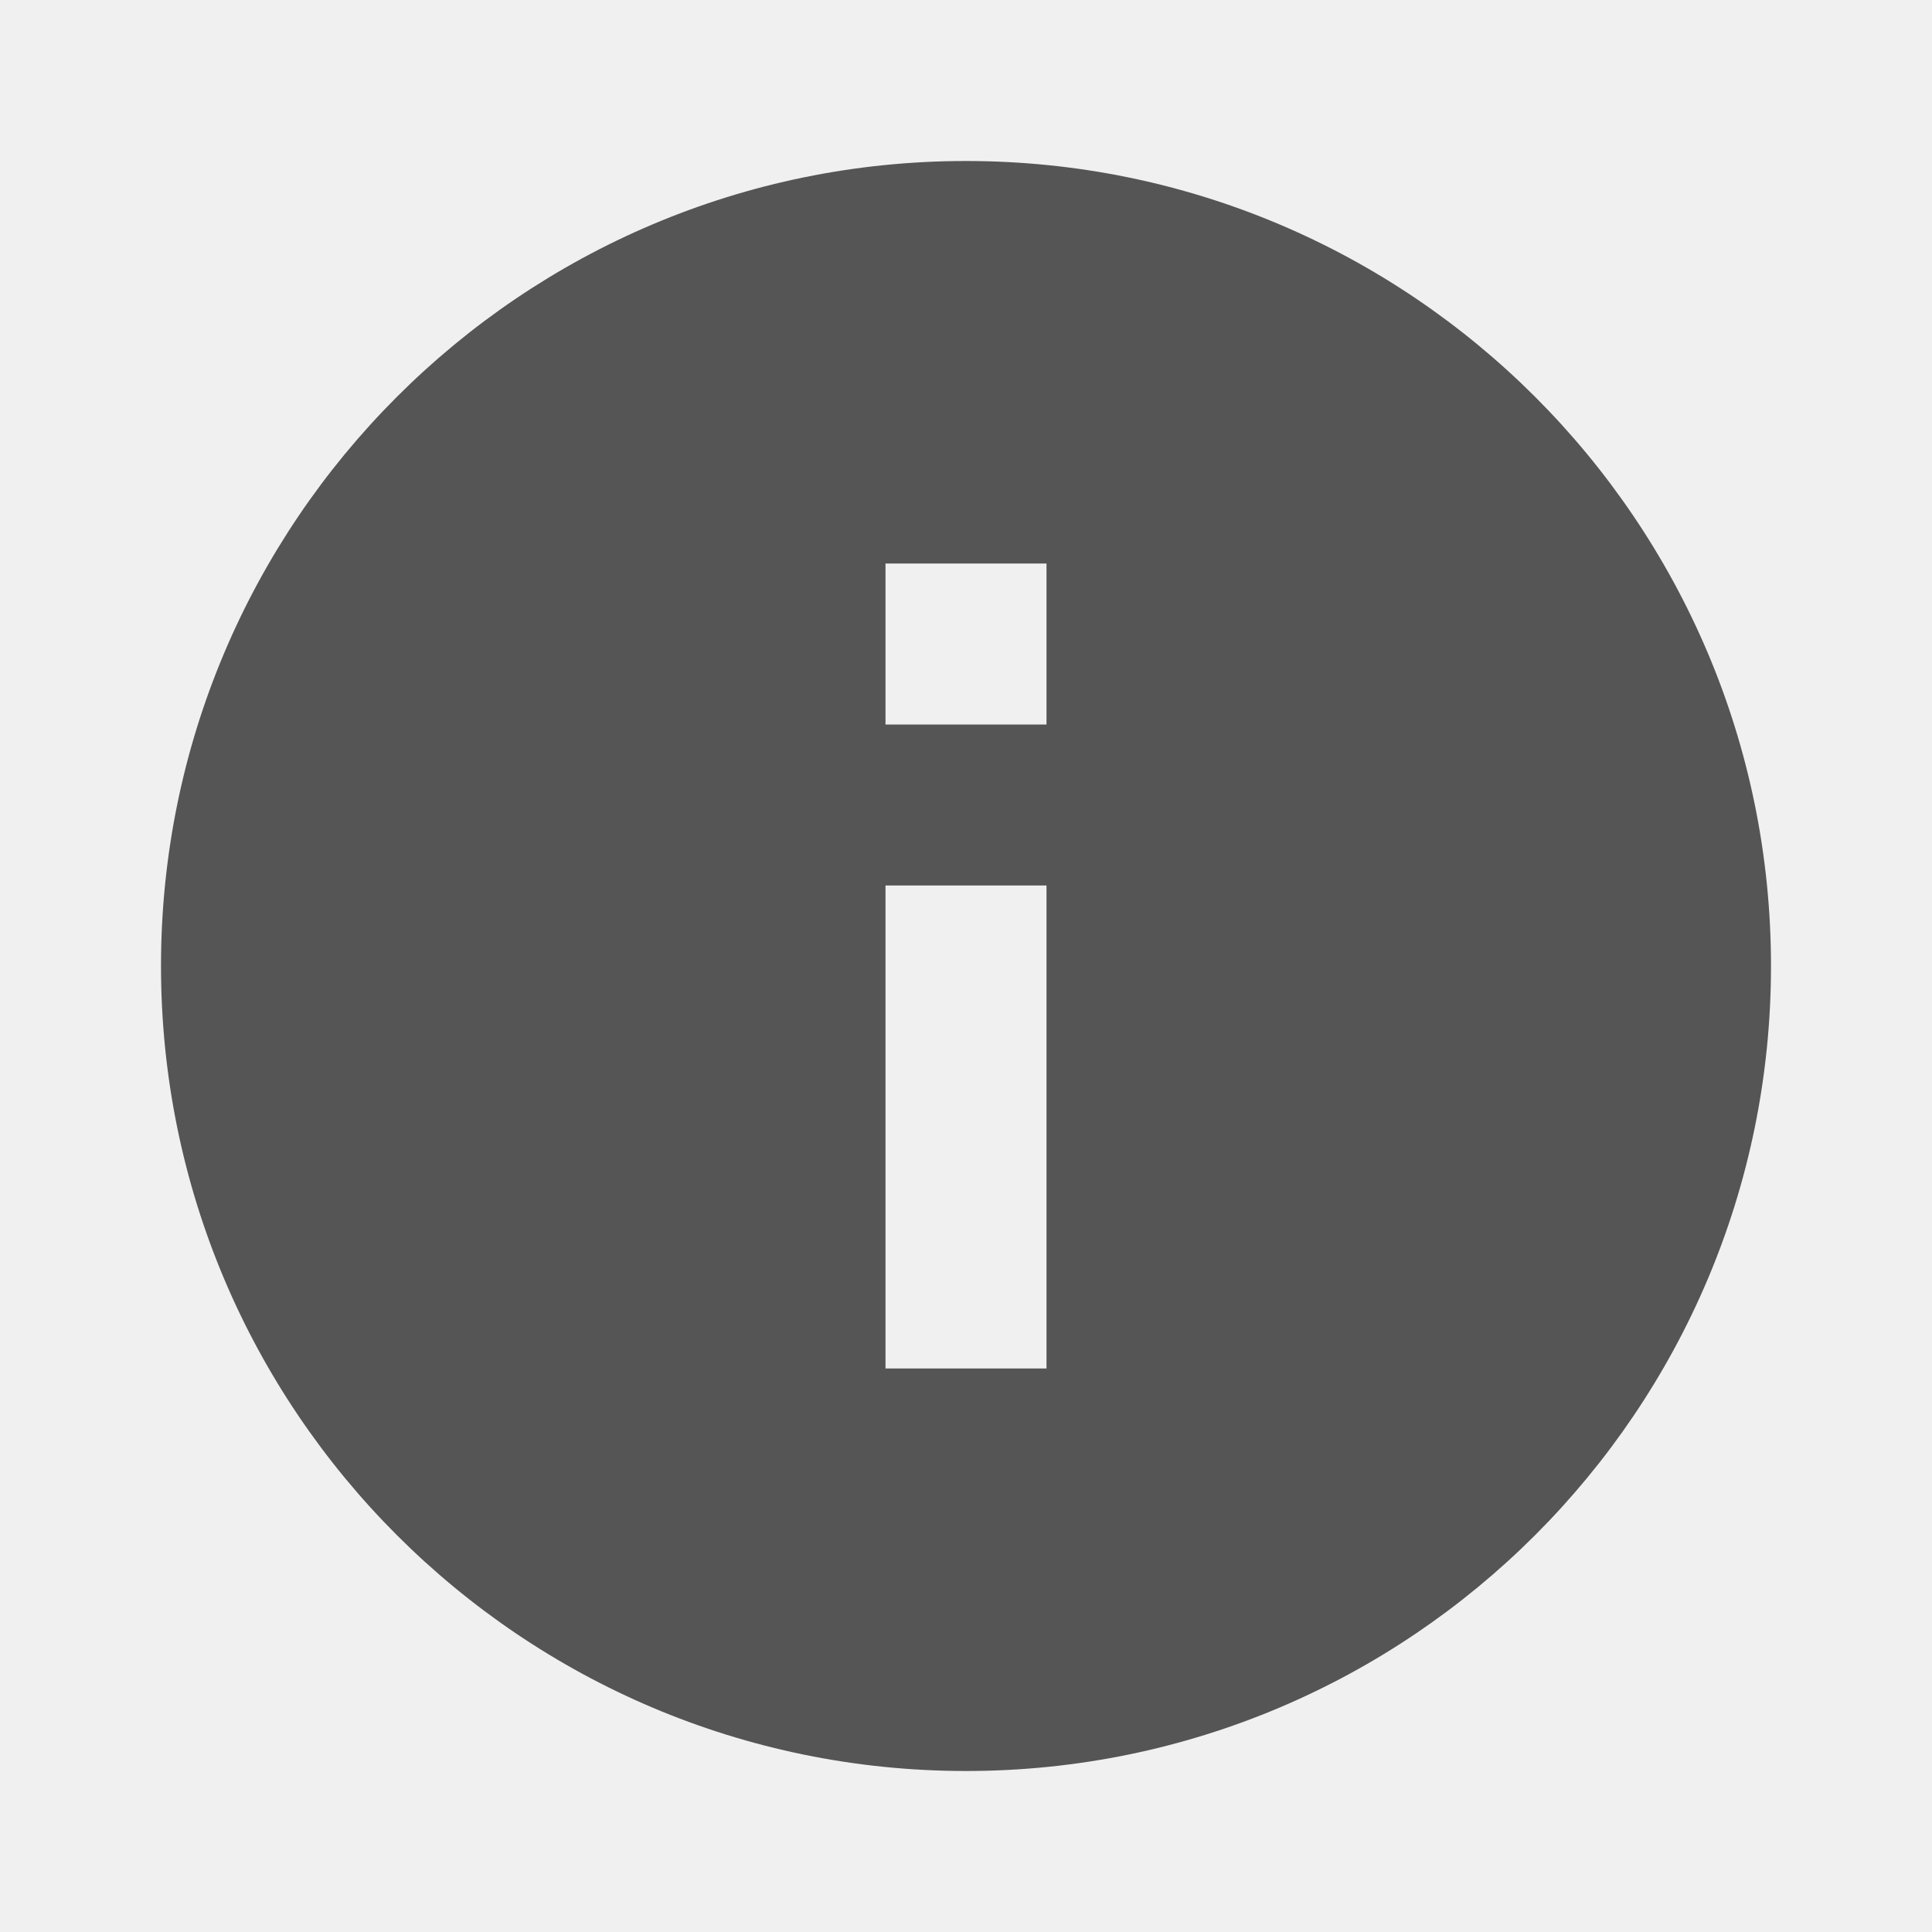
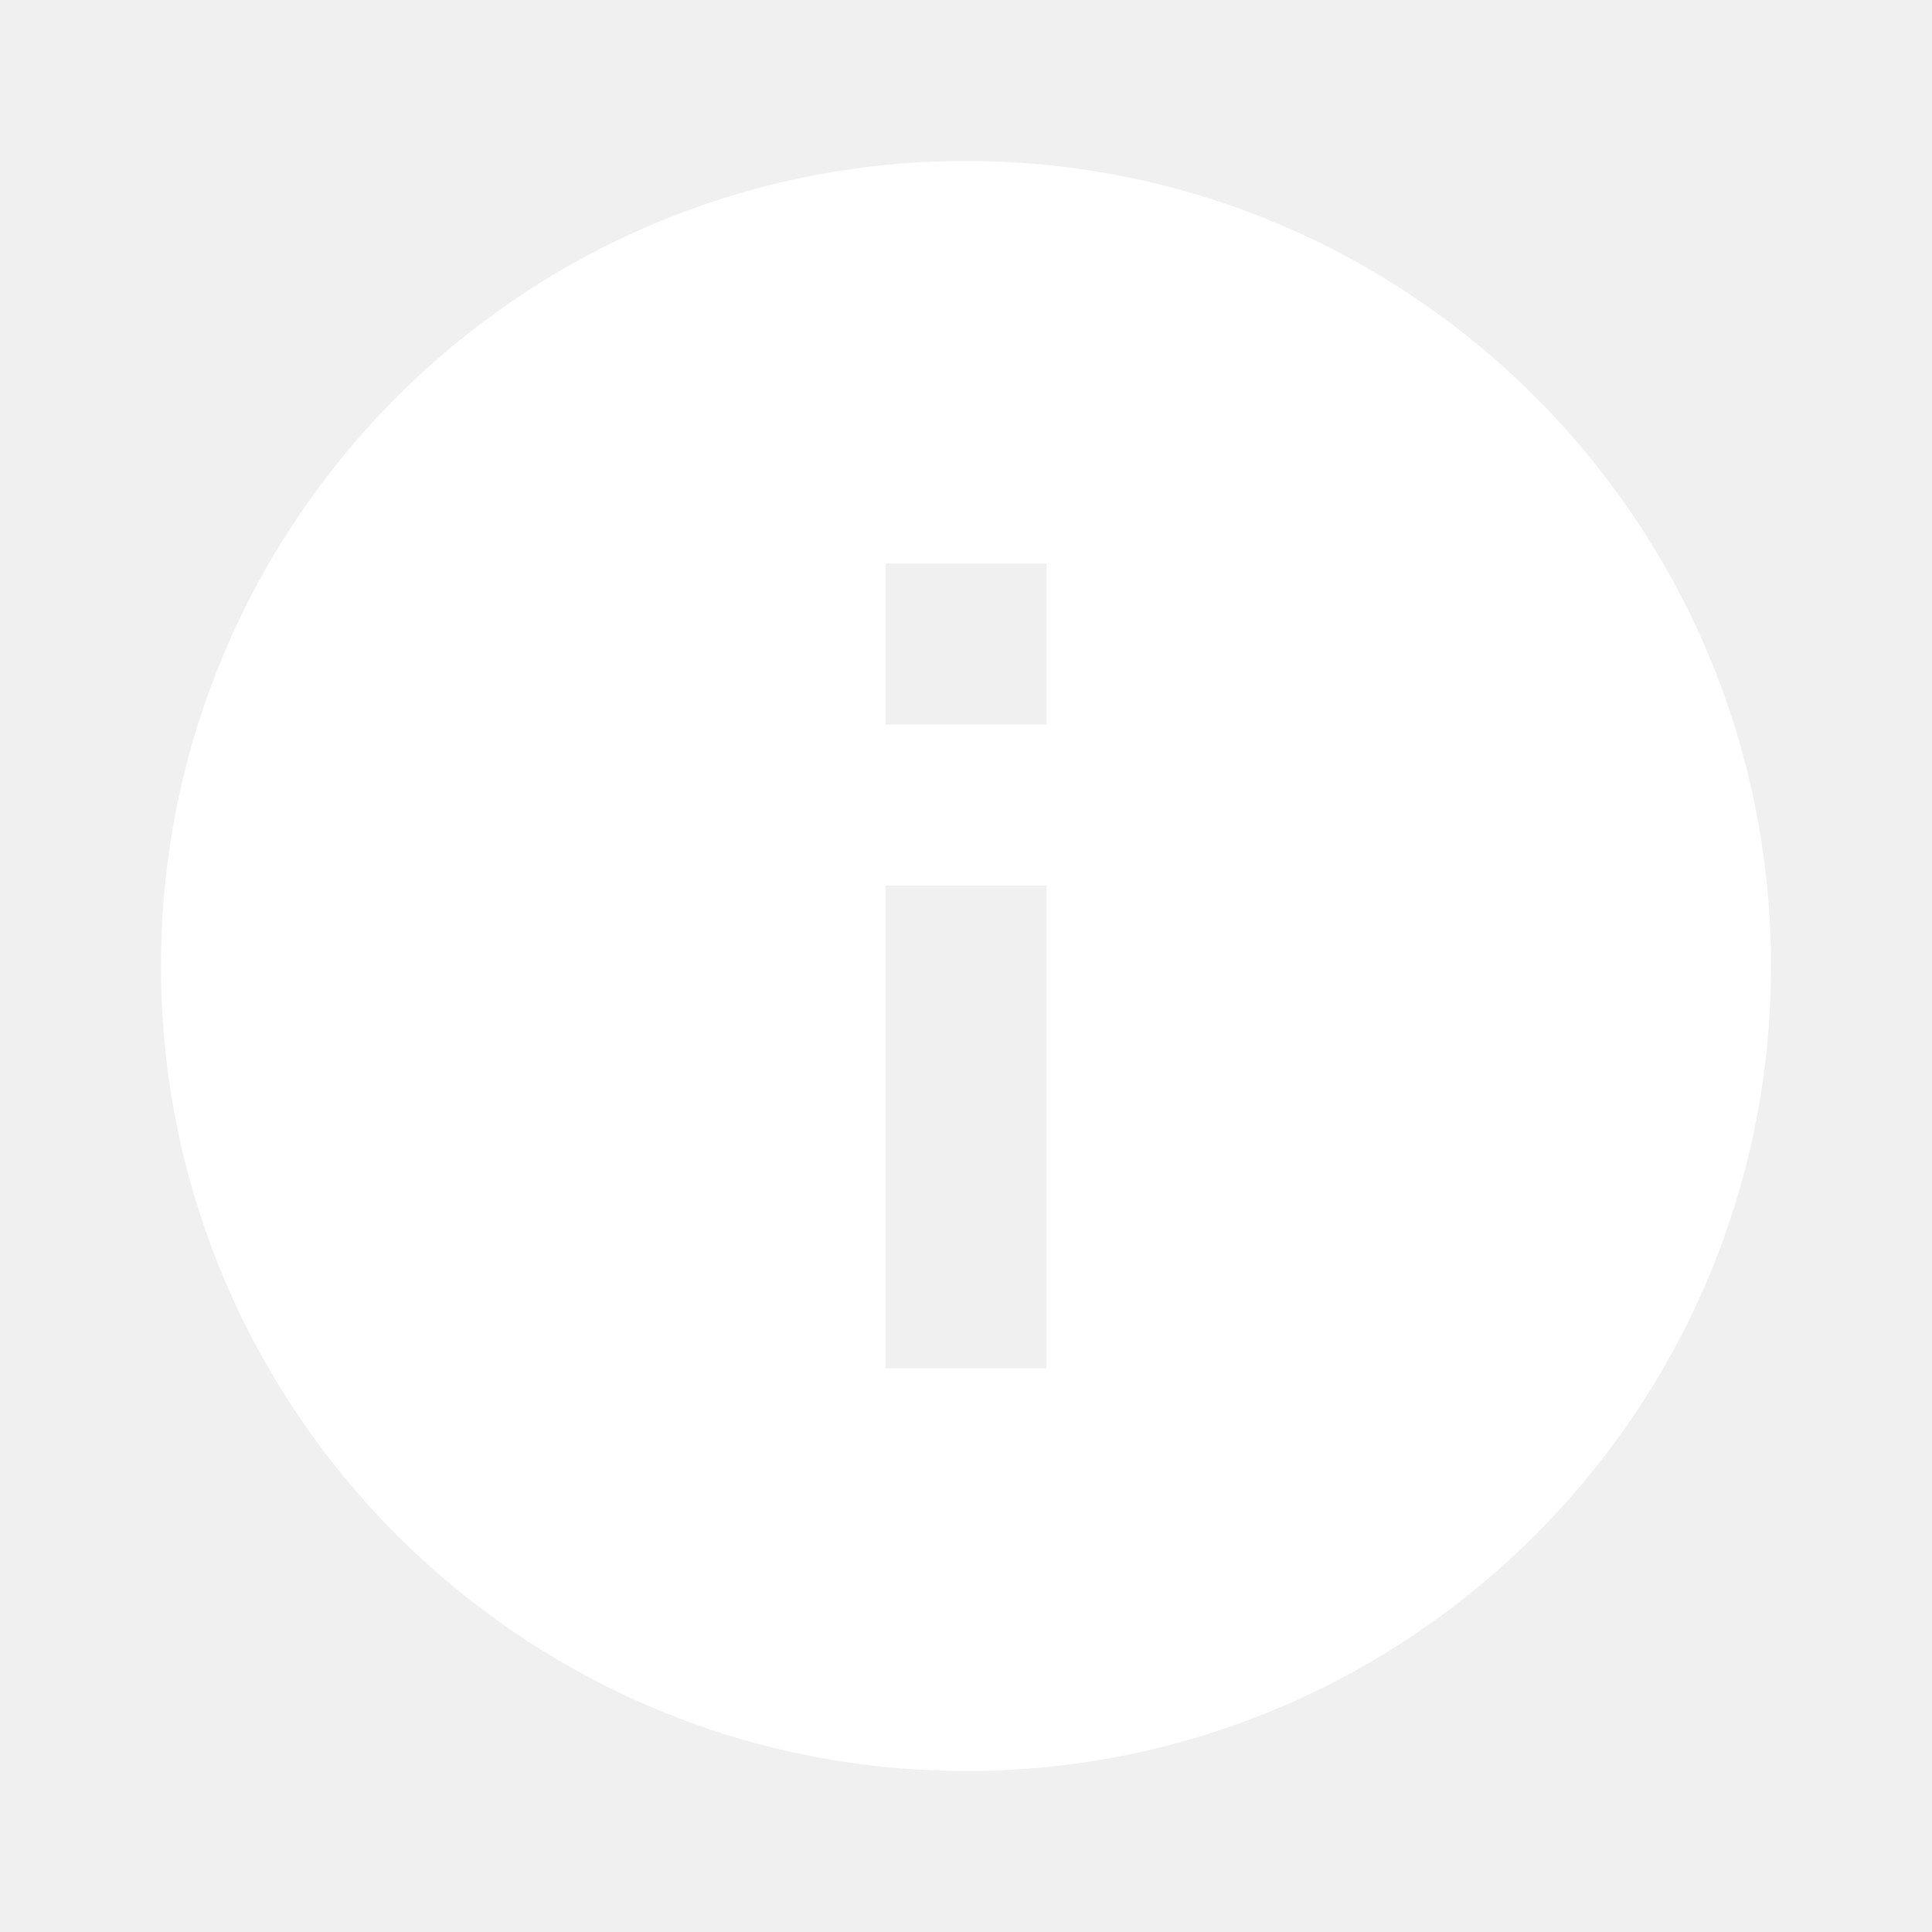
<svg xmlns="http://www.w3.org/2000/svg" width="24" height="24" version="1.1">
-   <path d="M 12 2 C 6.48 2 2 6.48 2 12 C 2 17.52 6.48 22 12 22 C 17.52 22 22 17.52 22 12 C 22 6.48 17.52 2 12 2 z M 11 7 L 13 7 L 13 9 L 11 9 L 11 7 z M 11 11 L 13 11 L 13 17 L 11 17 L 11 11 z" fill="#555" />
+   <path d="M 12 2 C 6.48 2 2 6.48 2 12 C 2 17.52 6.48 22 12 22 C 17.52 22 22 17.52 22 12 C 22 6.48 17.52 2 12 2 z M 11 7 L 13 7 L 13 9 L 11 9 L 11 7 z M 11 11 L 13 11 L 13 17 L 11 17 L 11 11 z" fill="#fff" />
</svg>
